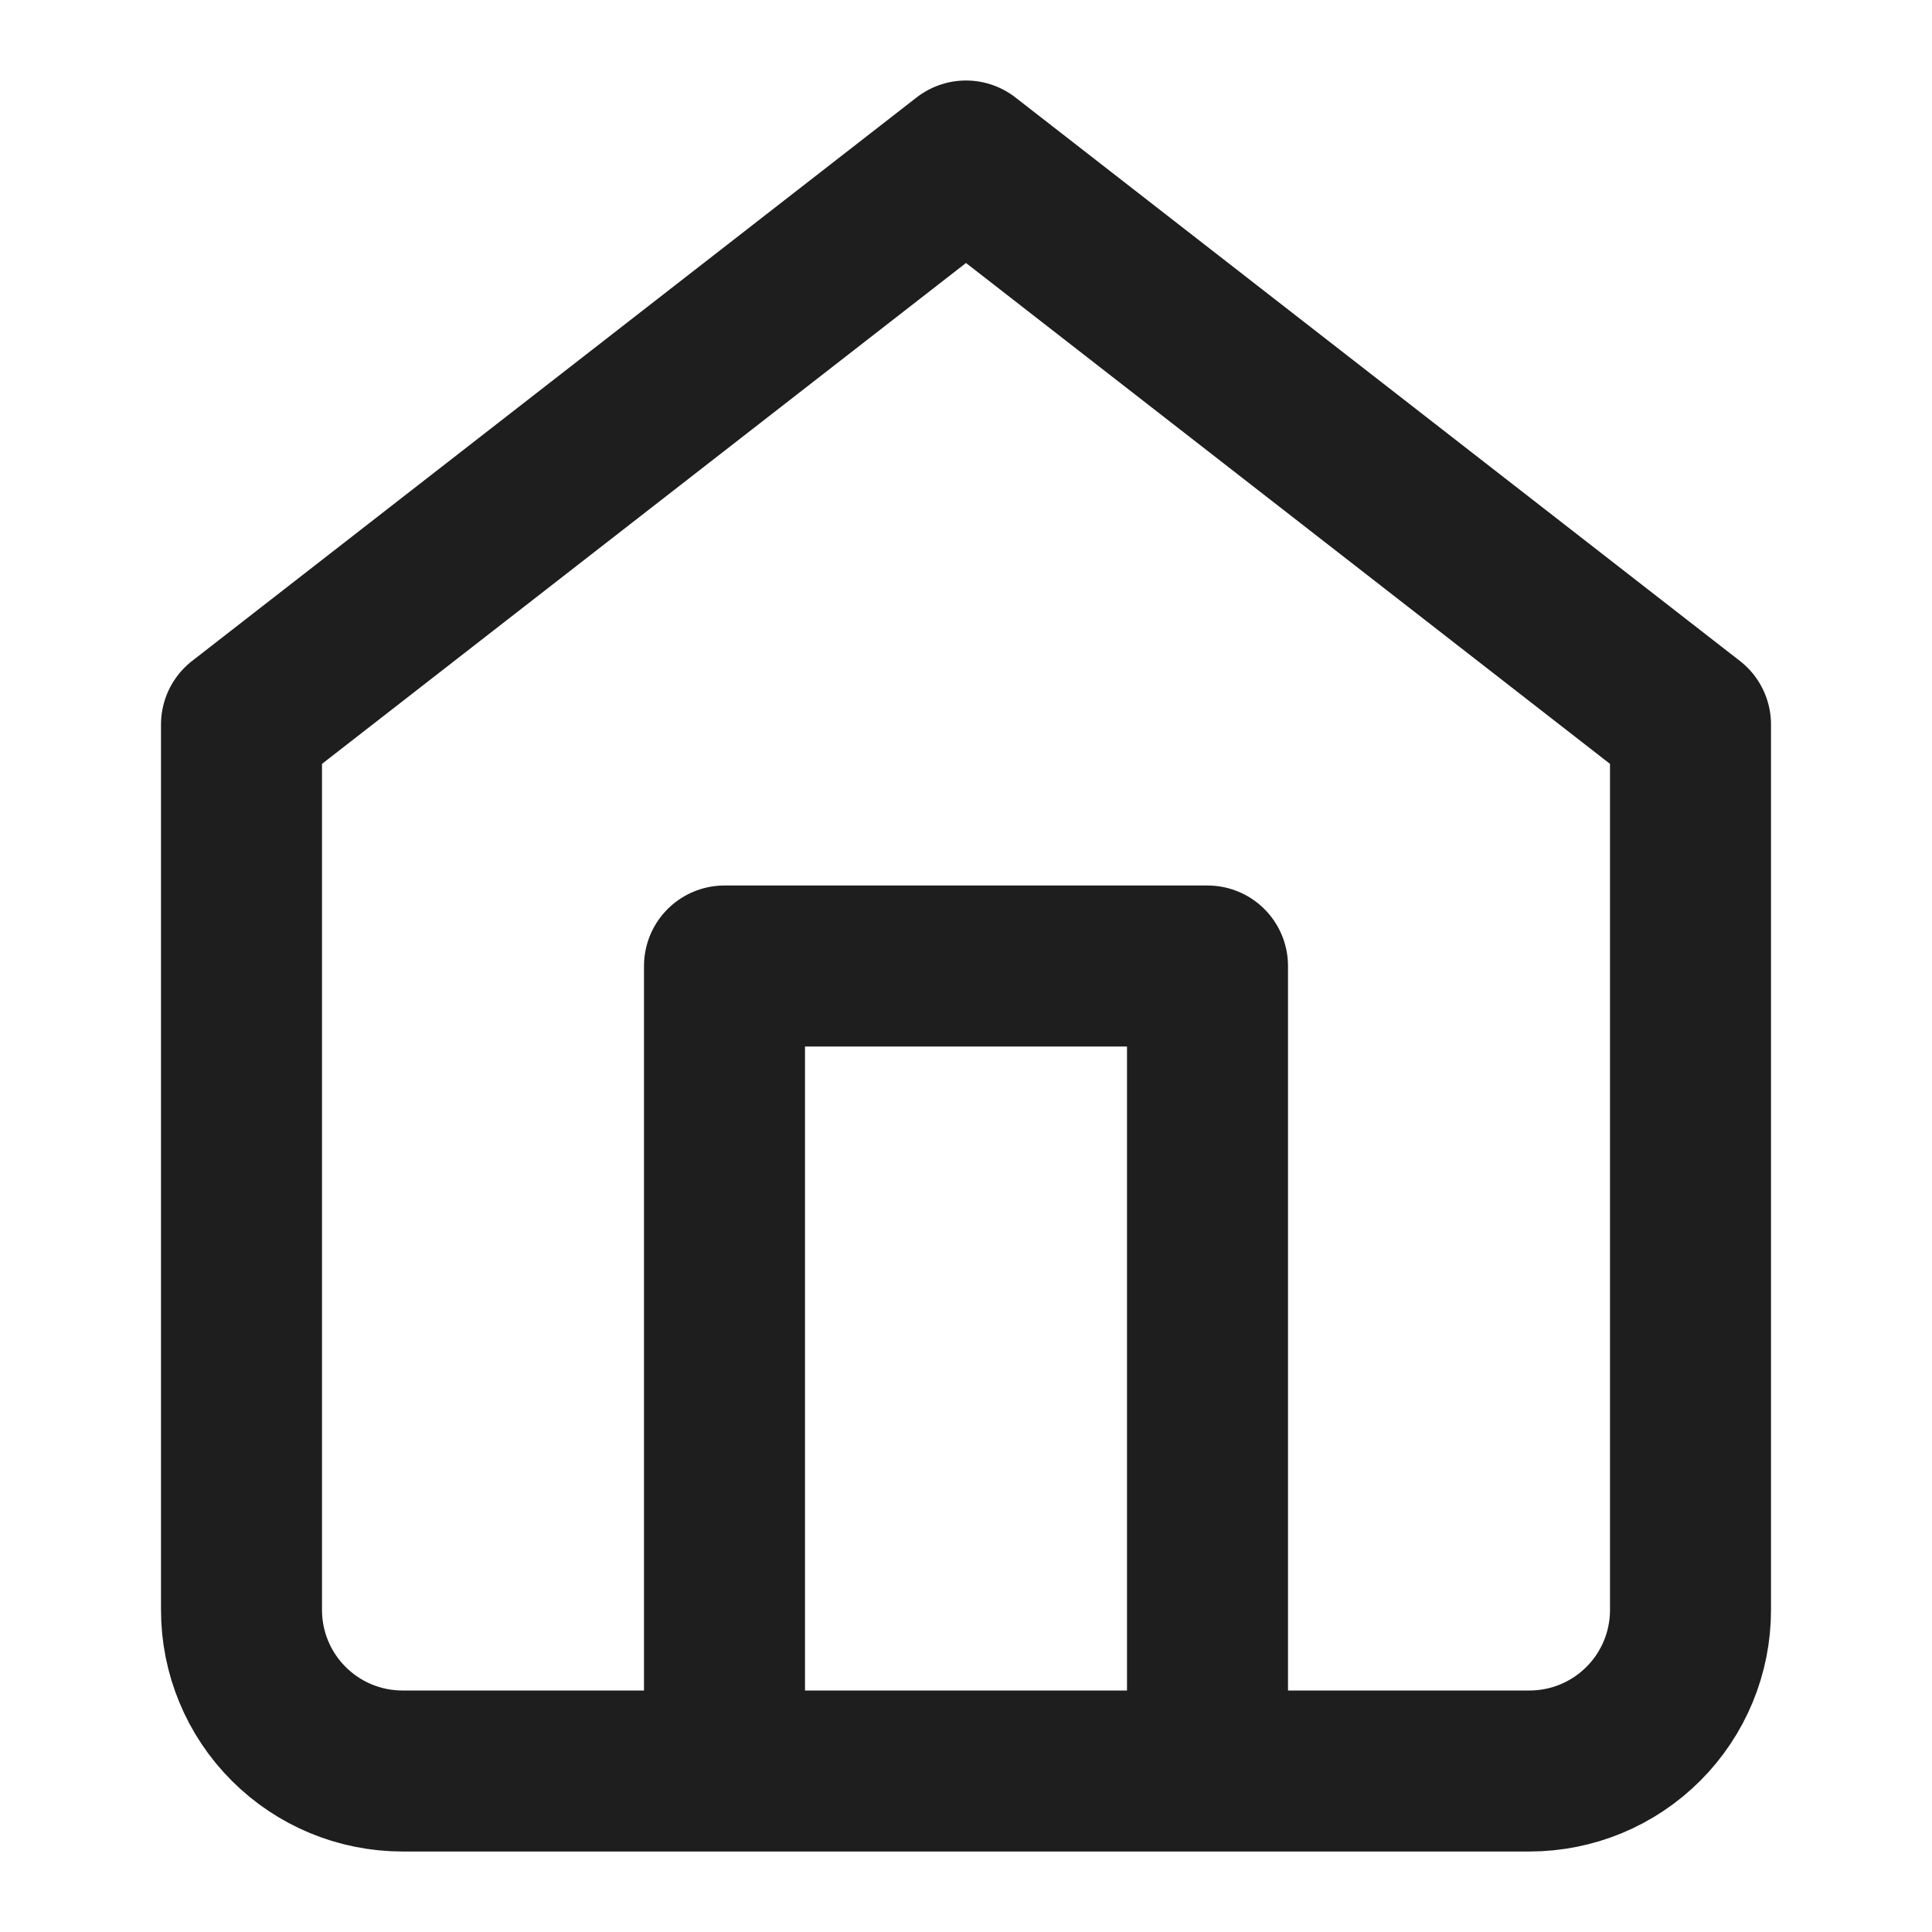
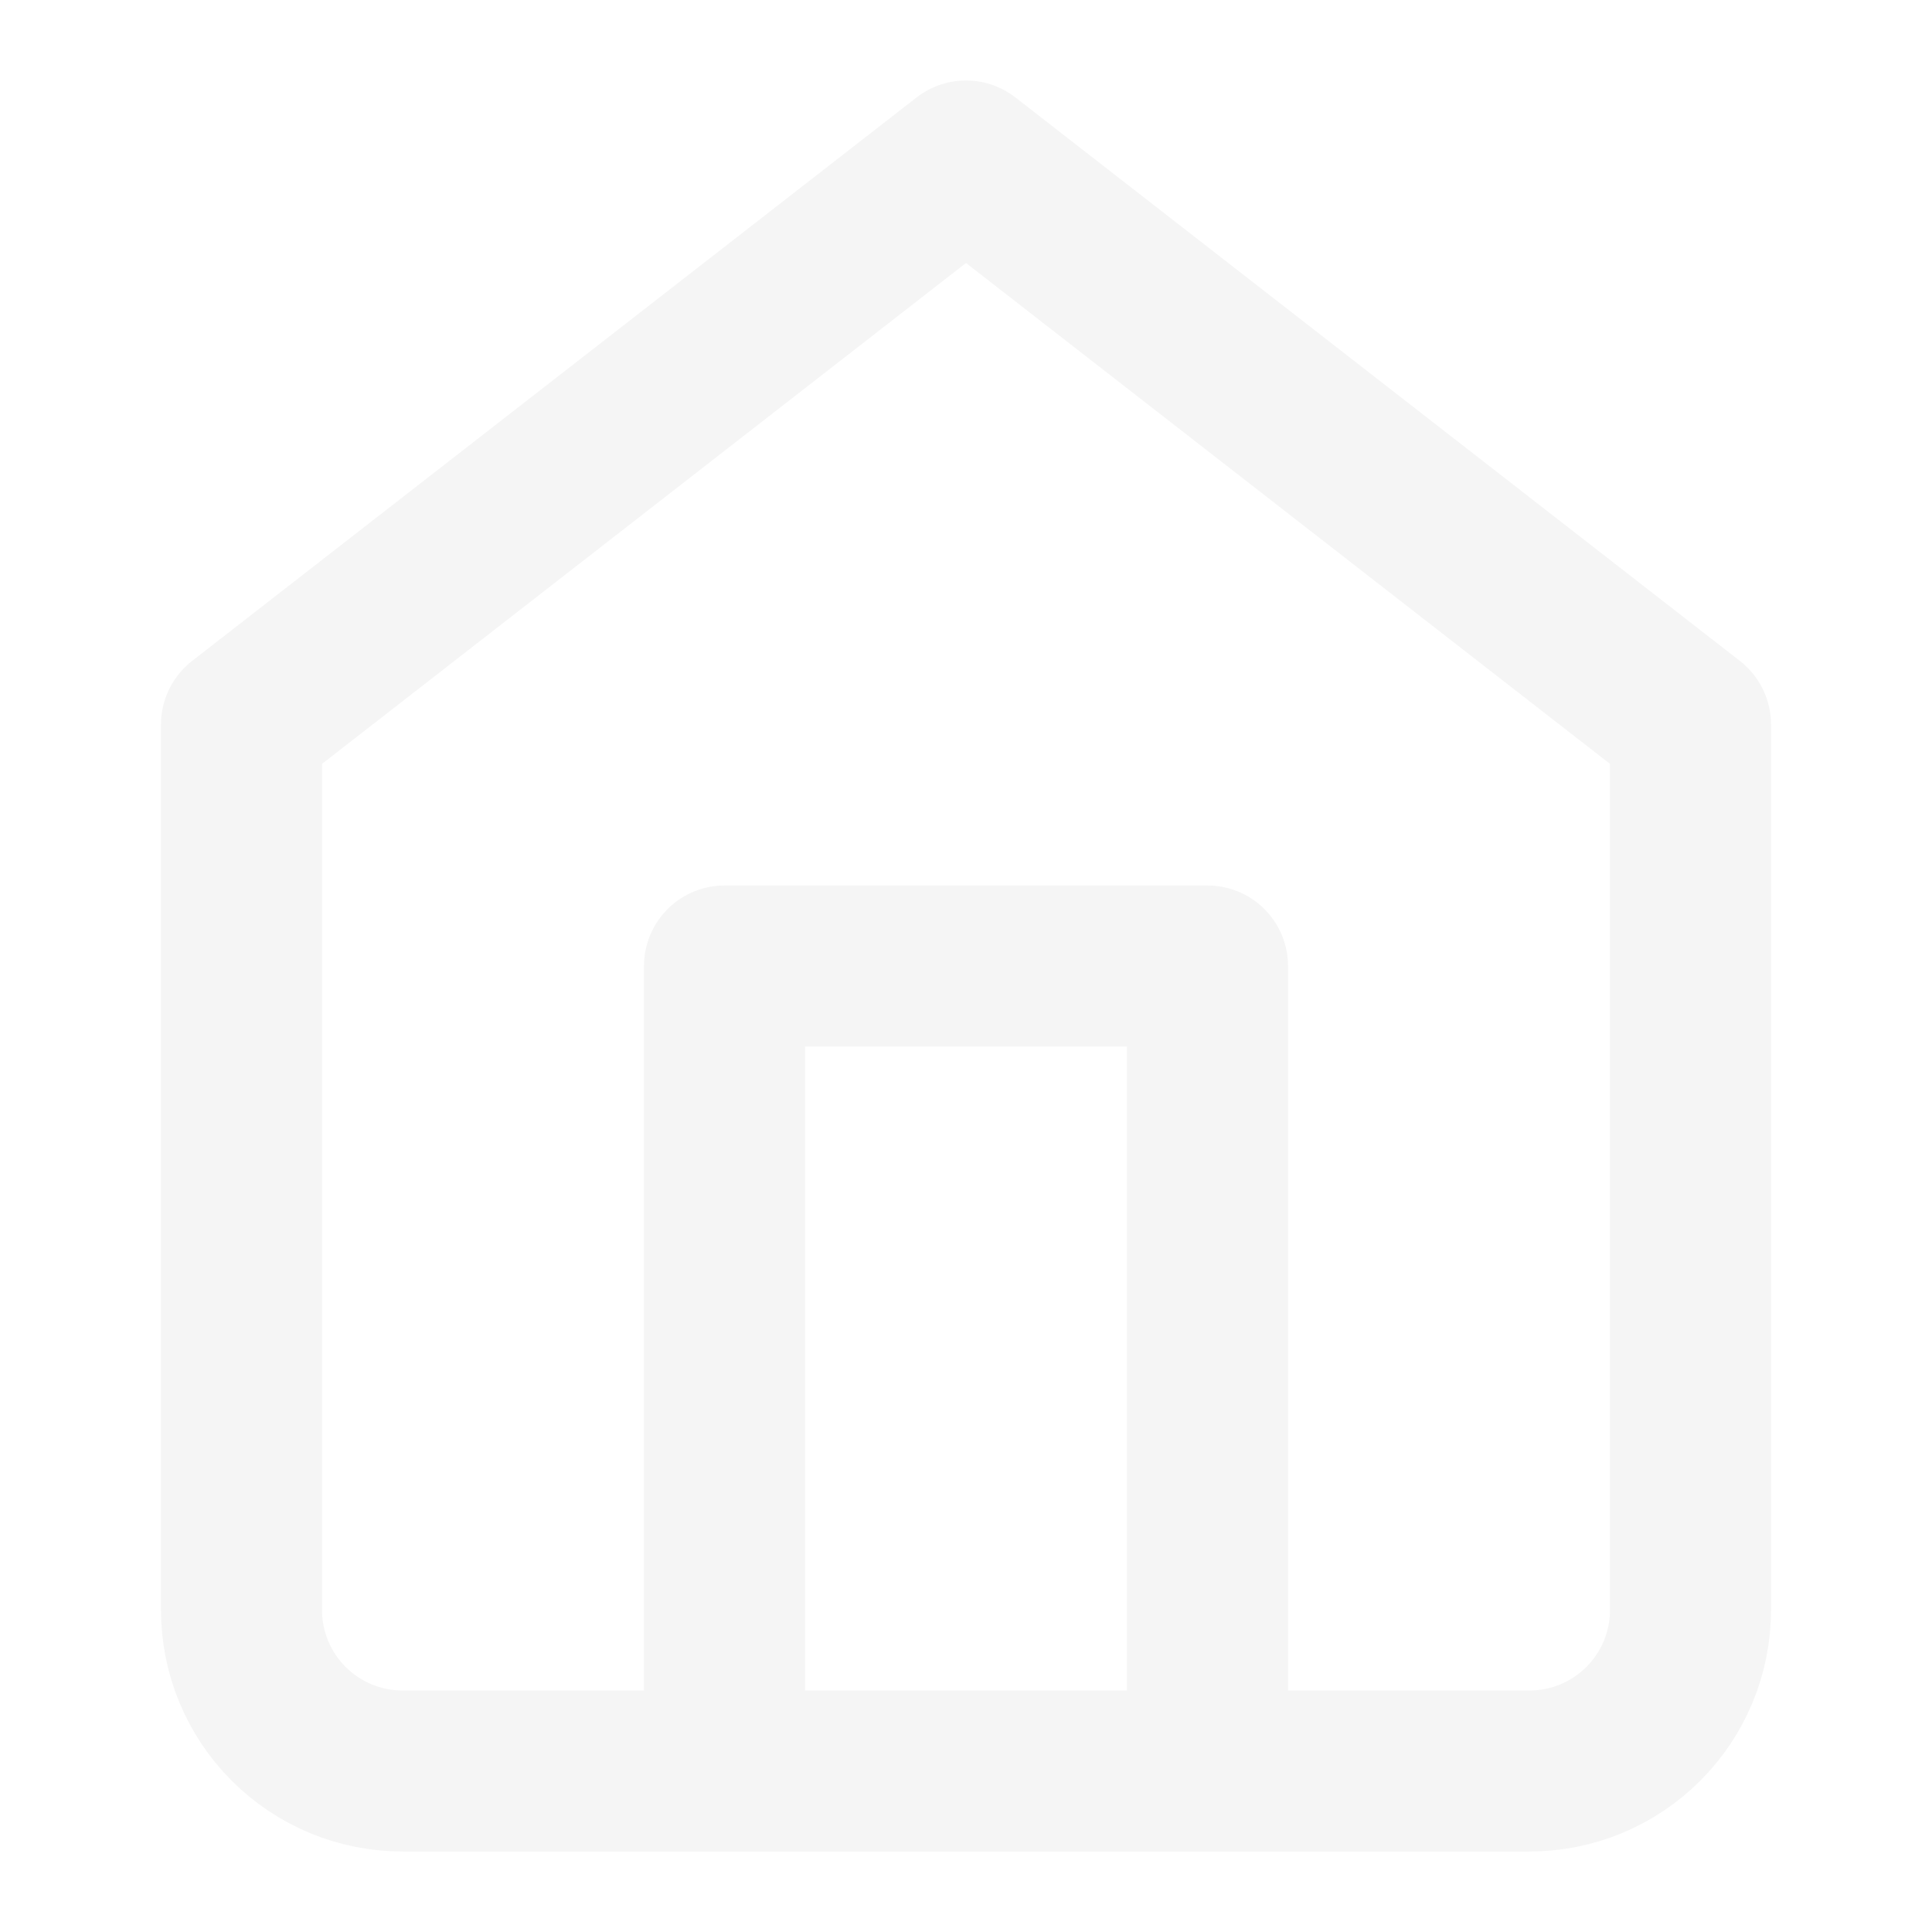
<svg xmlns="http://www.w3.org/2000/svg" width="48" height="48" viewBox="0 0 48 48" fill="none">
-   <path d="M18 44V24H30V44M6 18L24 4L42 18V40C42 41.061 41.579 42.078 40.828 42.828C40.078 43.579 39.061 44 38 44H10C8.939 44 7.922 43.579 7.172 42.828C6.421 42.078 6 41.061 6 40V18Z" stroke="#1E1E1E" stroke-width="4" stroke-linecap="round" stroke-linejoin="round" />
+   <path d="M18 44V24H30V44M6 18L24 4L42 18V40C42 41.061 41.579 42.078 40.828 42.828C40.078 43.579 39.061 44 38 44H10C8.939 44 7.922 43.579 7.172 42.828C6.421 42.078 6 41.061 6 40V18Z" stroke="#F5F5F5" stroke-width="4" stroke-linecap="round" stroke-linejoin="round" />
</svg>
